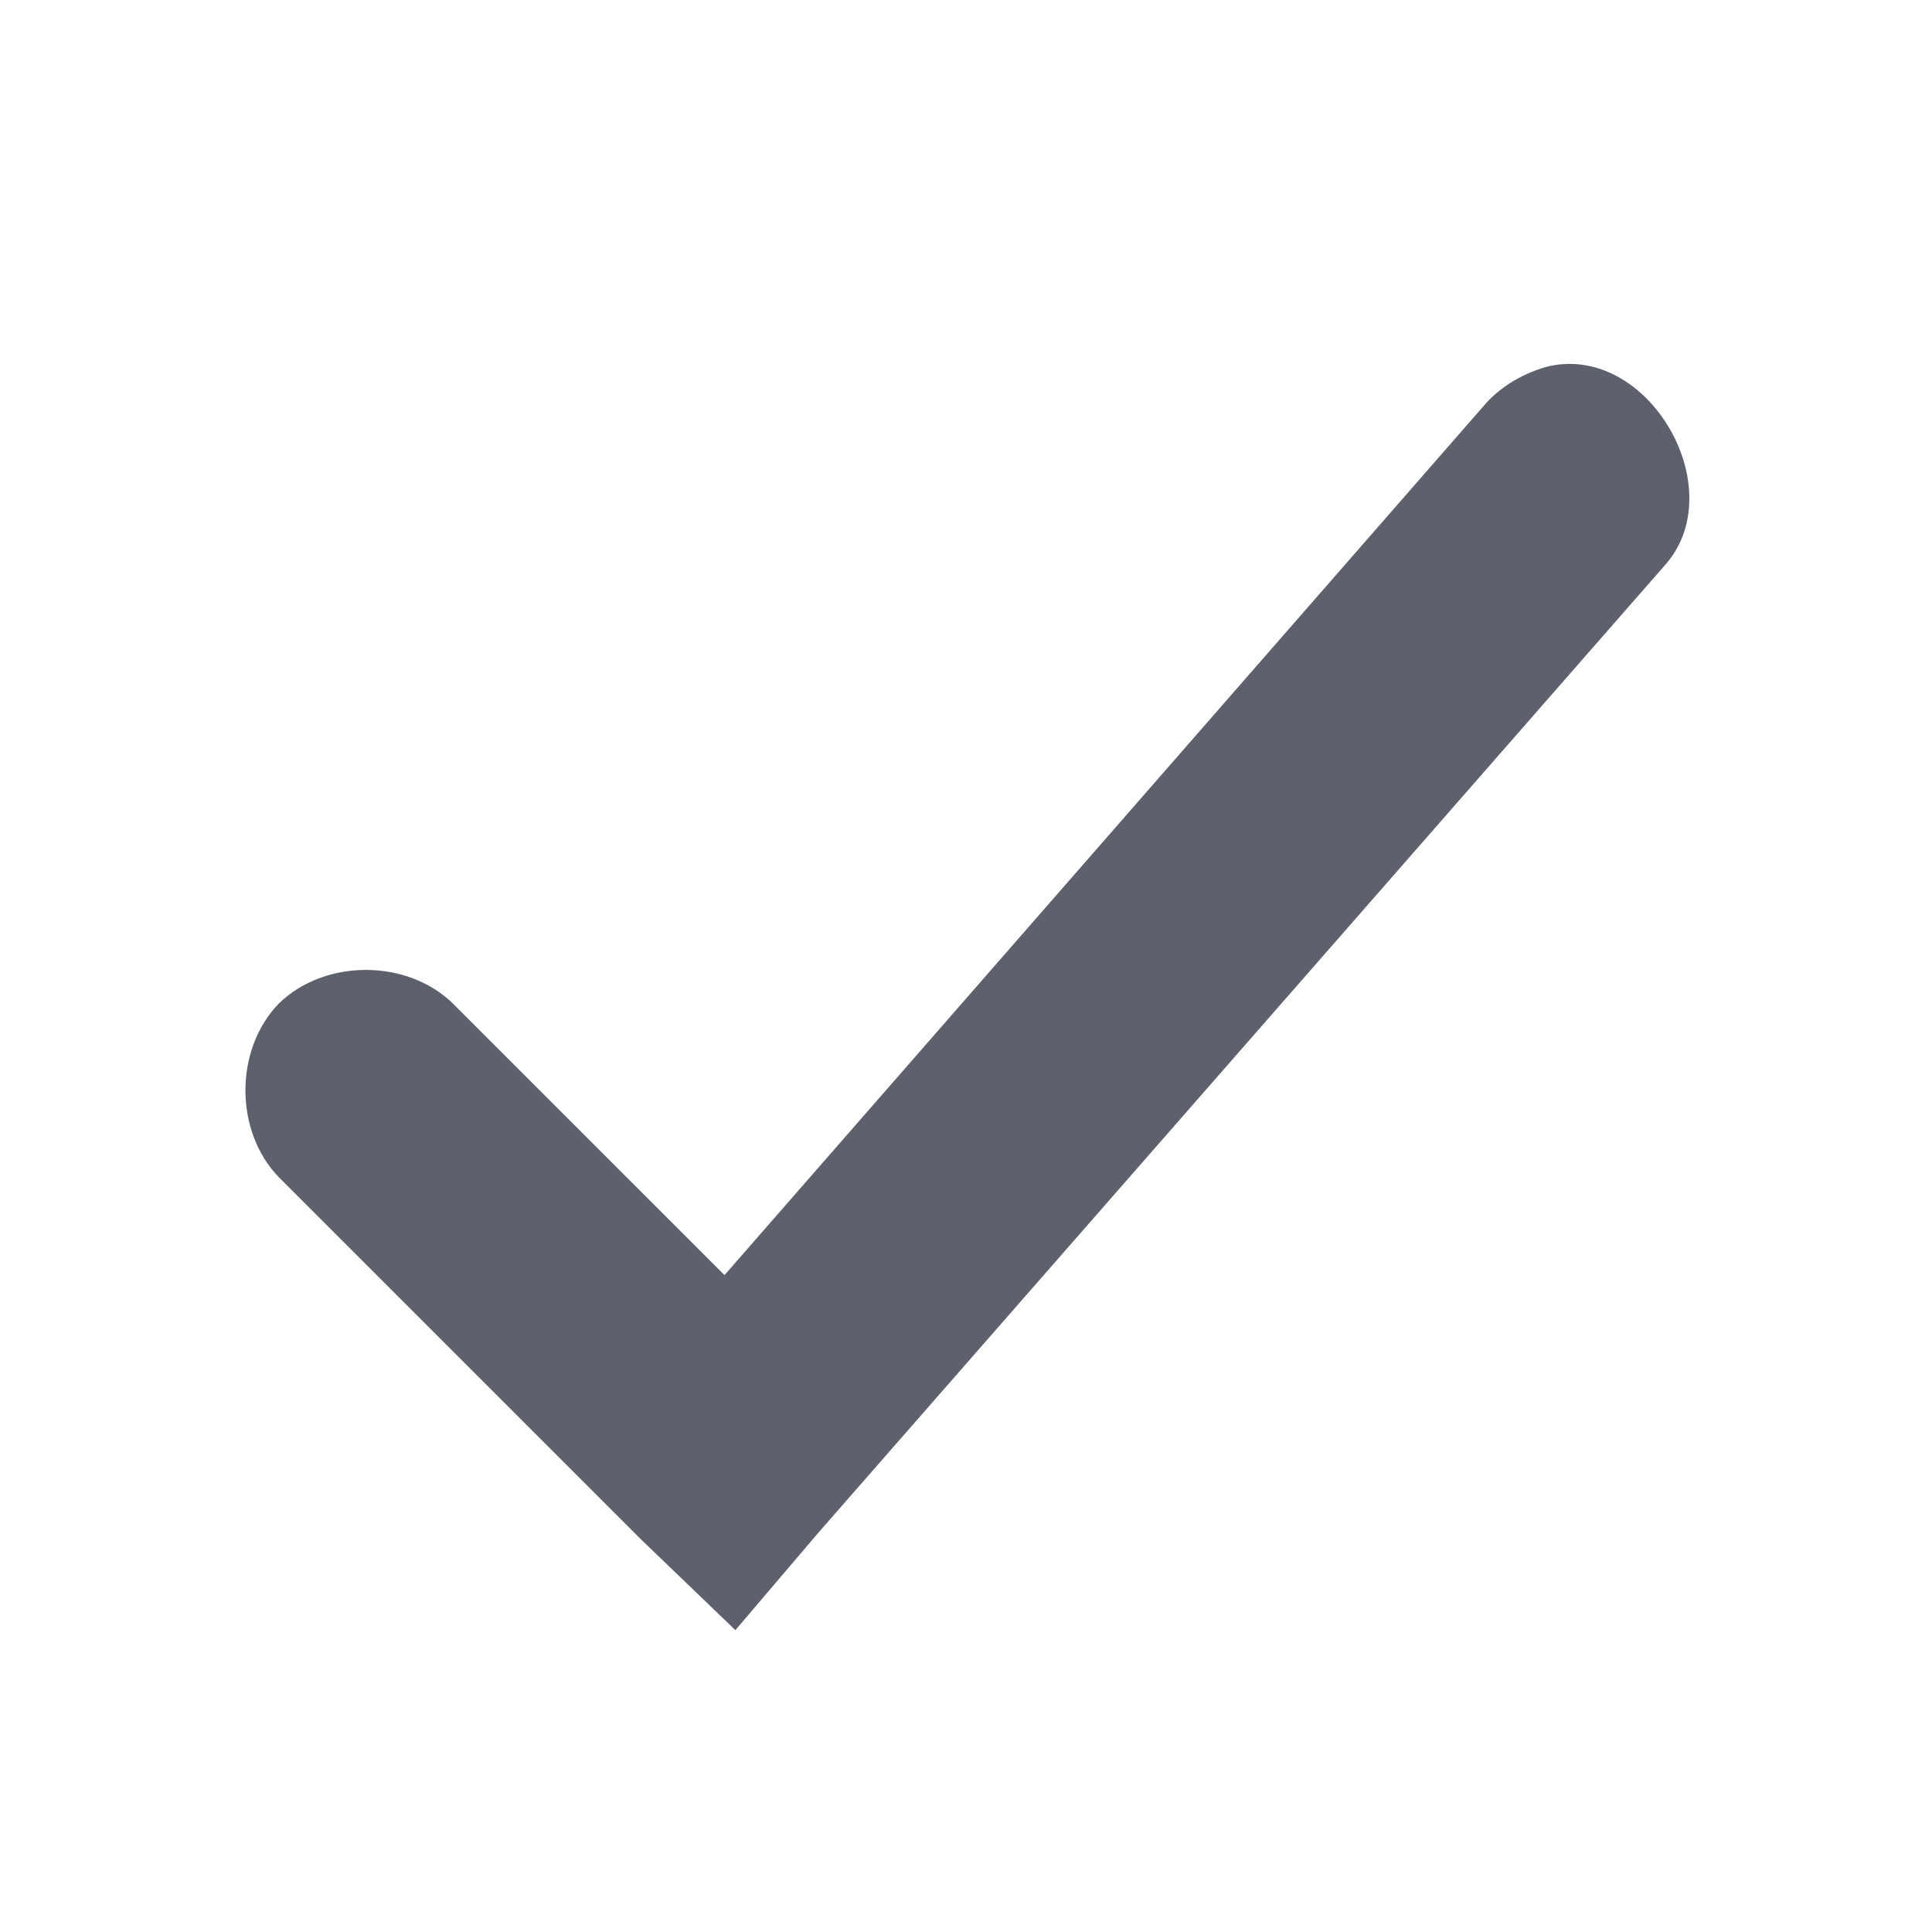
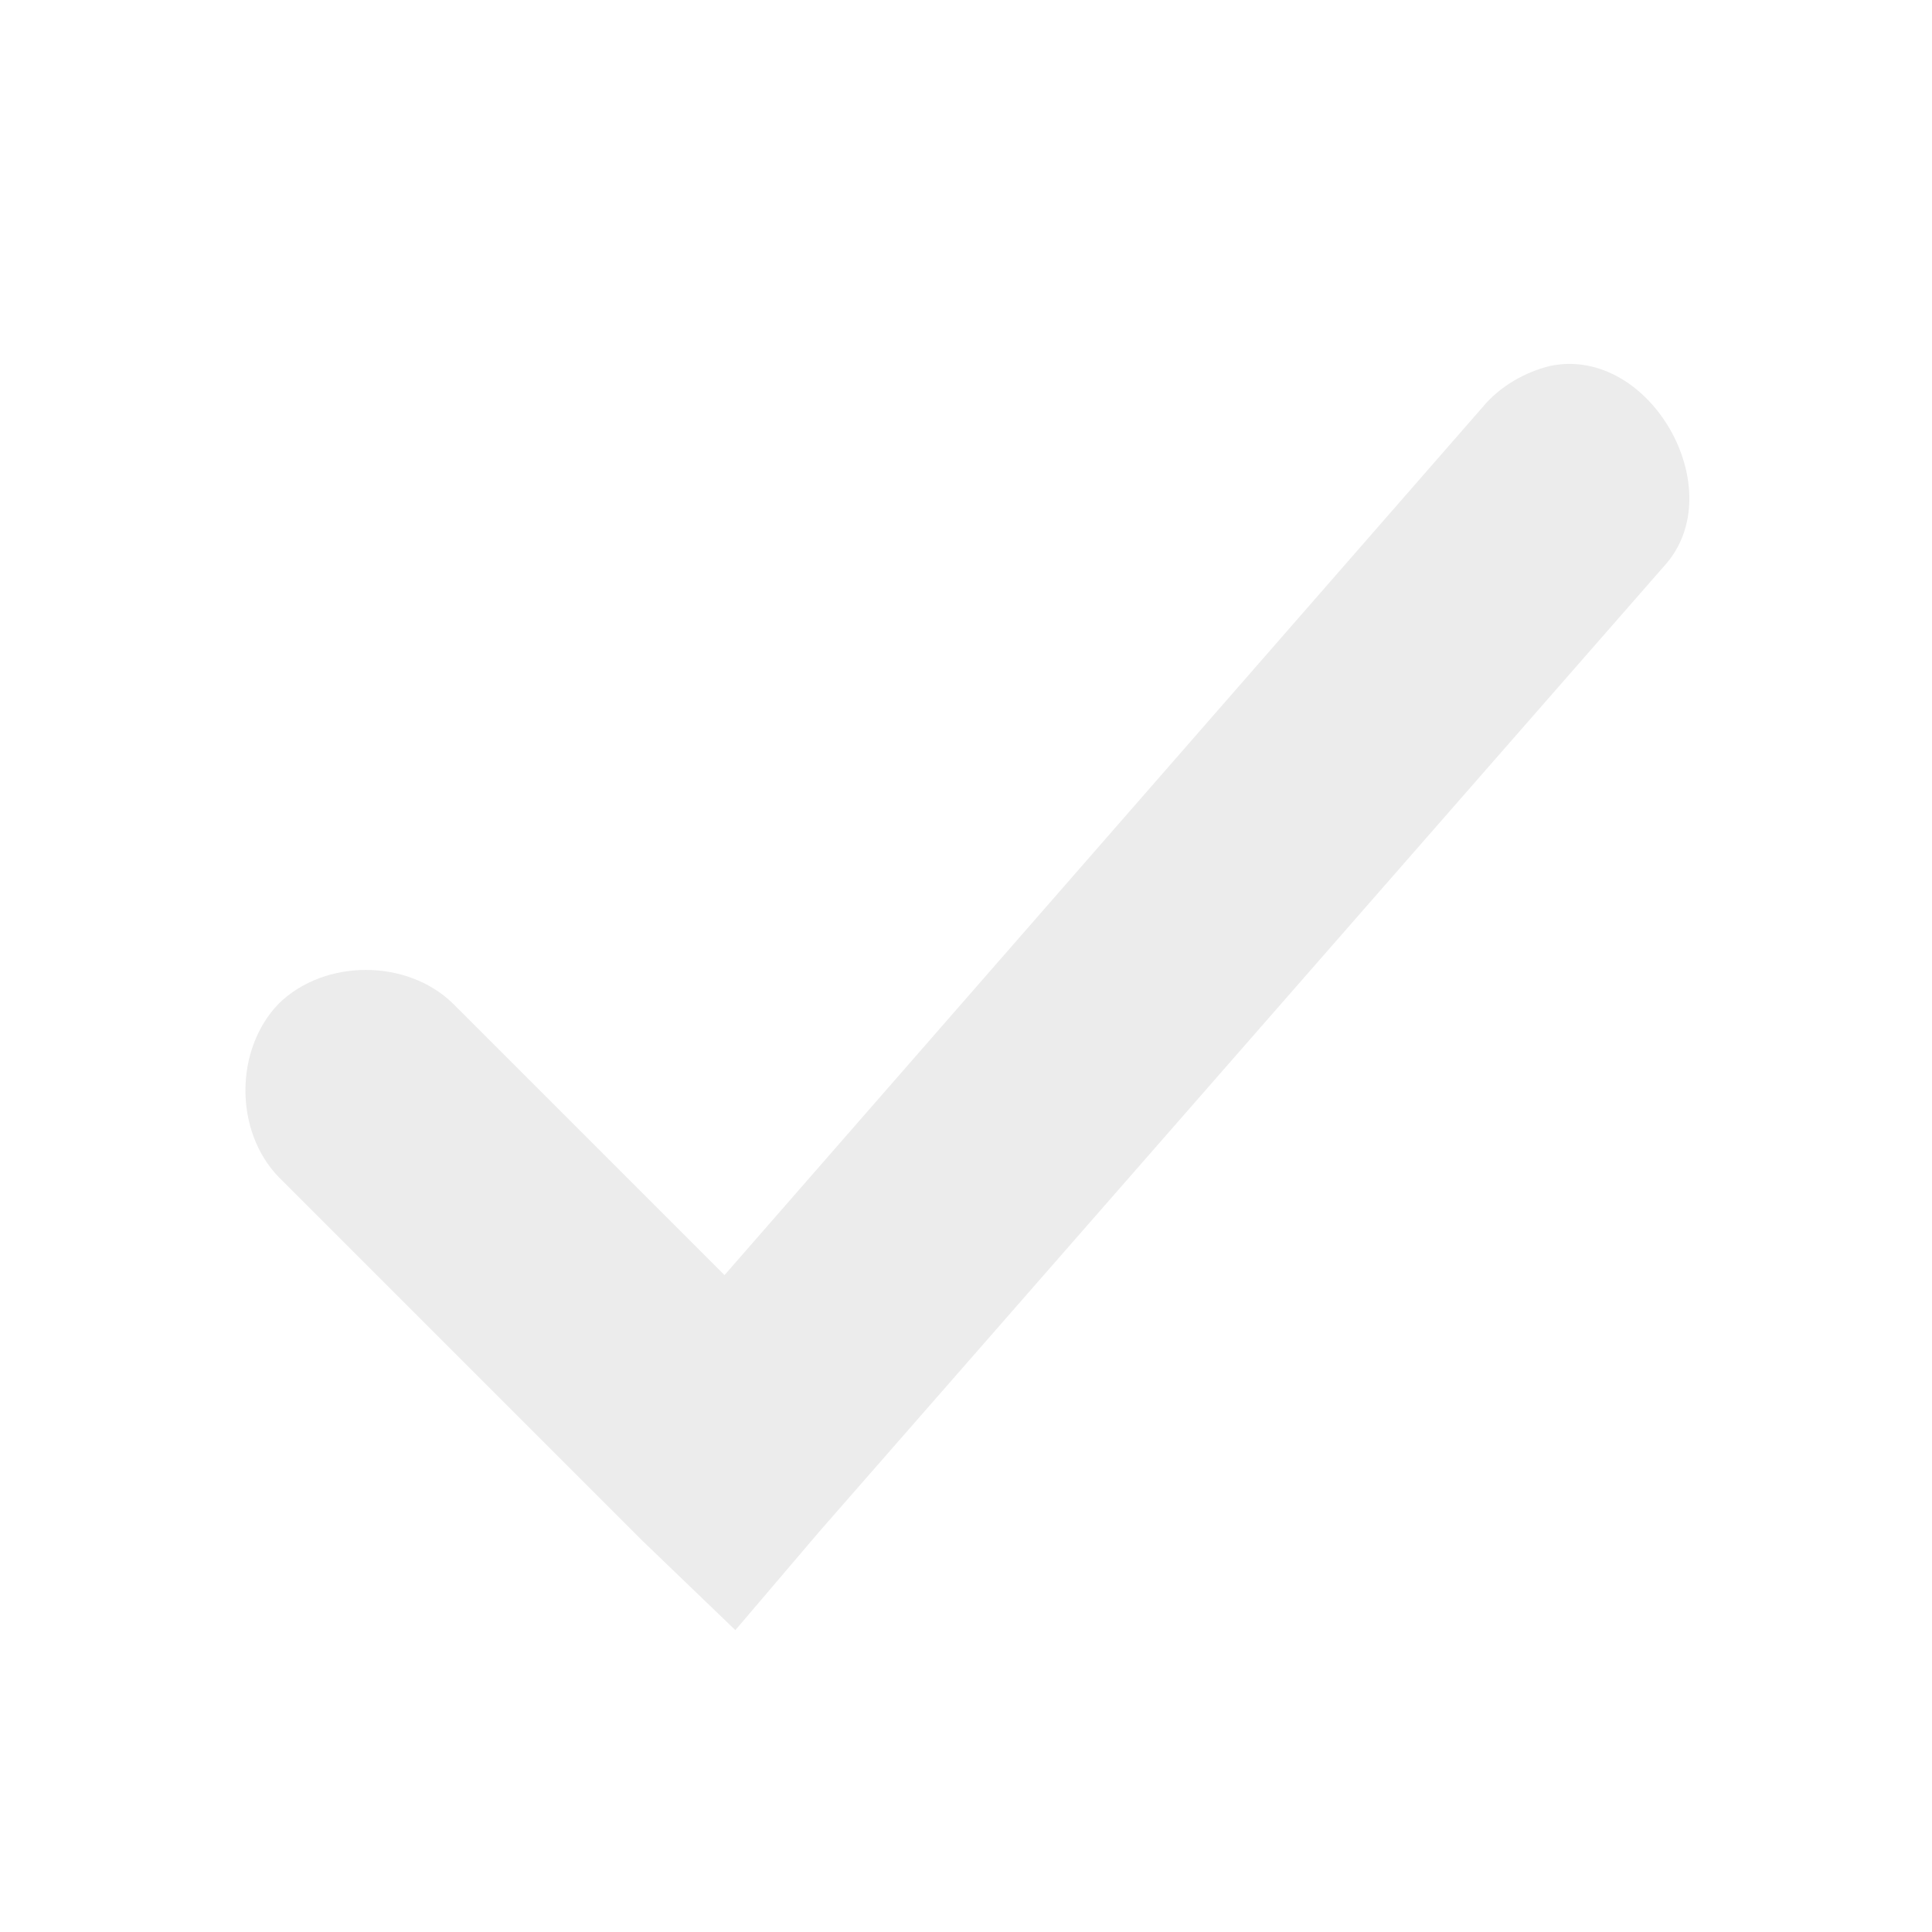
<svg xmlns="http://www.w3.org/2000/svg" width="16" height="16" version="1.1">
-   <path style="fill:#5c616c" d="M 12.84,3.03 C 12.631,3.08 12.42,3.2 12.28,3.37 L 6,10.56 3.75,8.31 C 3.37,7.94 2.69,7.94 2.31,8.31 1.94,8.69 1.94,9.37 2.31,9.75 L 5.31,12.75 6.09,13.5 6.78,12.69 13.78,4.69 C 14.35,4.07 13.67,2.86 12.84,3.03 Z" />
+   <path fill="#ececec" d="M 12.84,3.03 C 12.631,3.08 12.42,3.2 12.28,3.37 L 6,10.56 3.75,8.31 C 3.37,7.94 2.69,7.94 2.31,8.31 1.94,8.69 1.94,9.37 2.31,9.75 L 5.31,12.75 6.09,13.5 6.78,12.69 13.78,4.69 C 14.35,4.07 13.67,2.86 12.84,3.03 Z" />
</svg>
